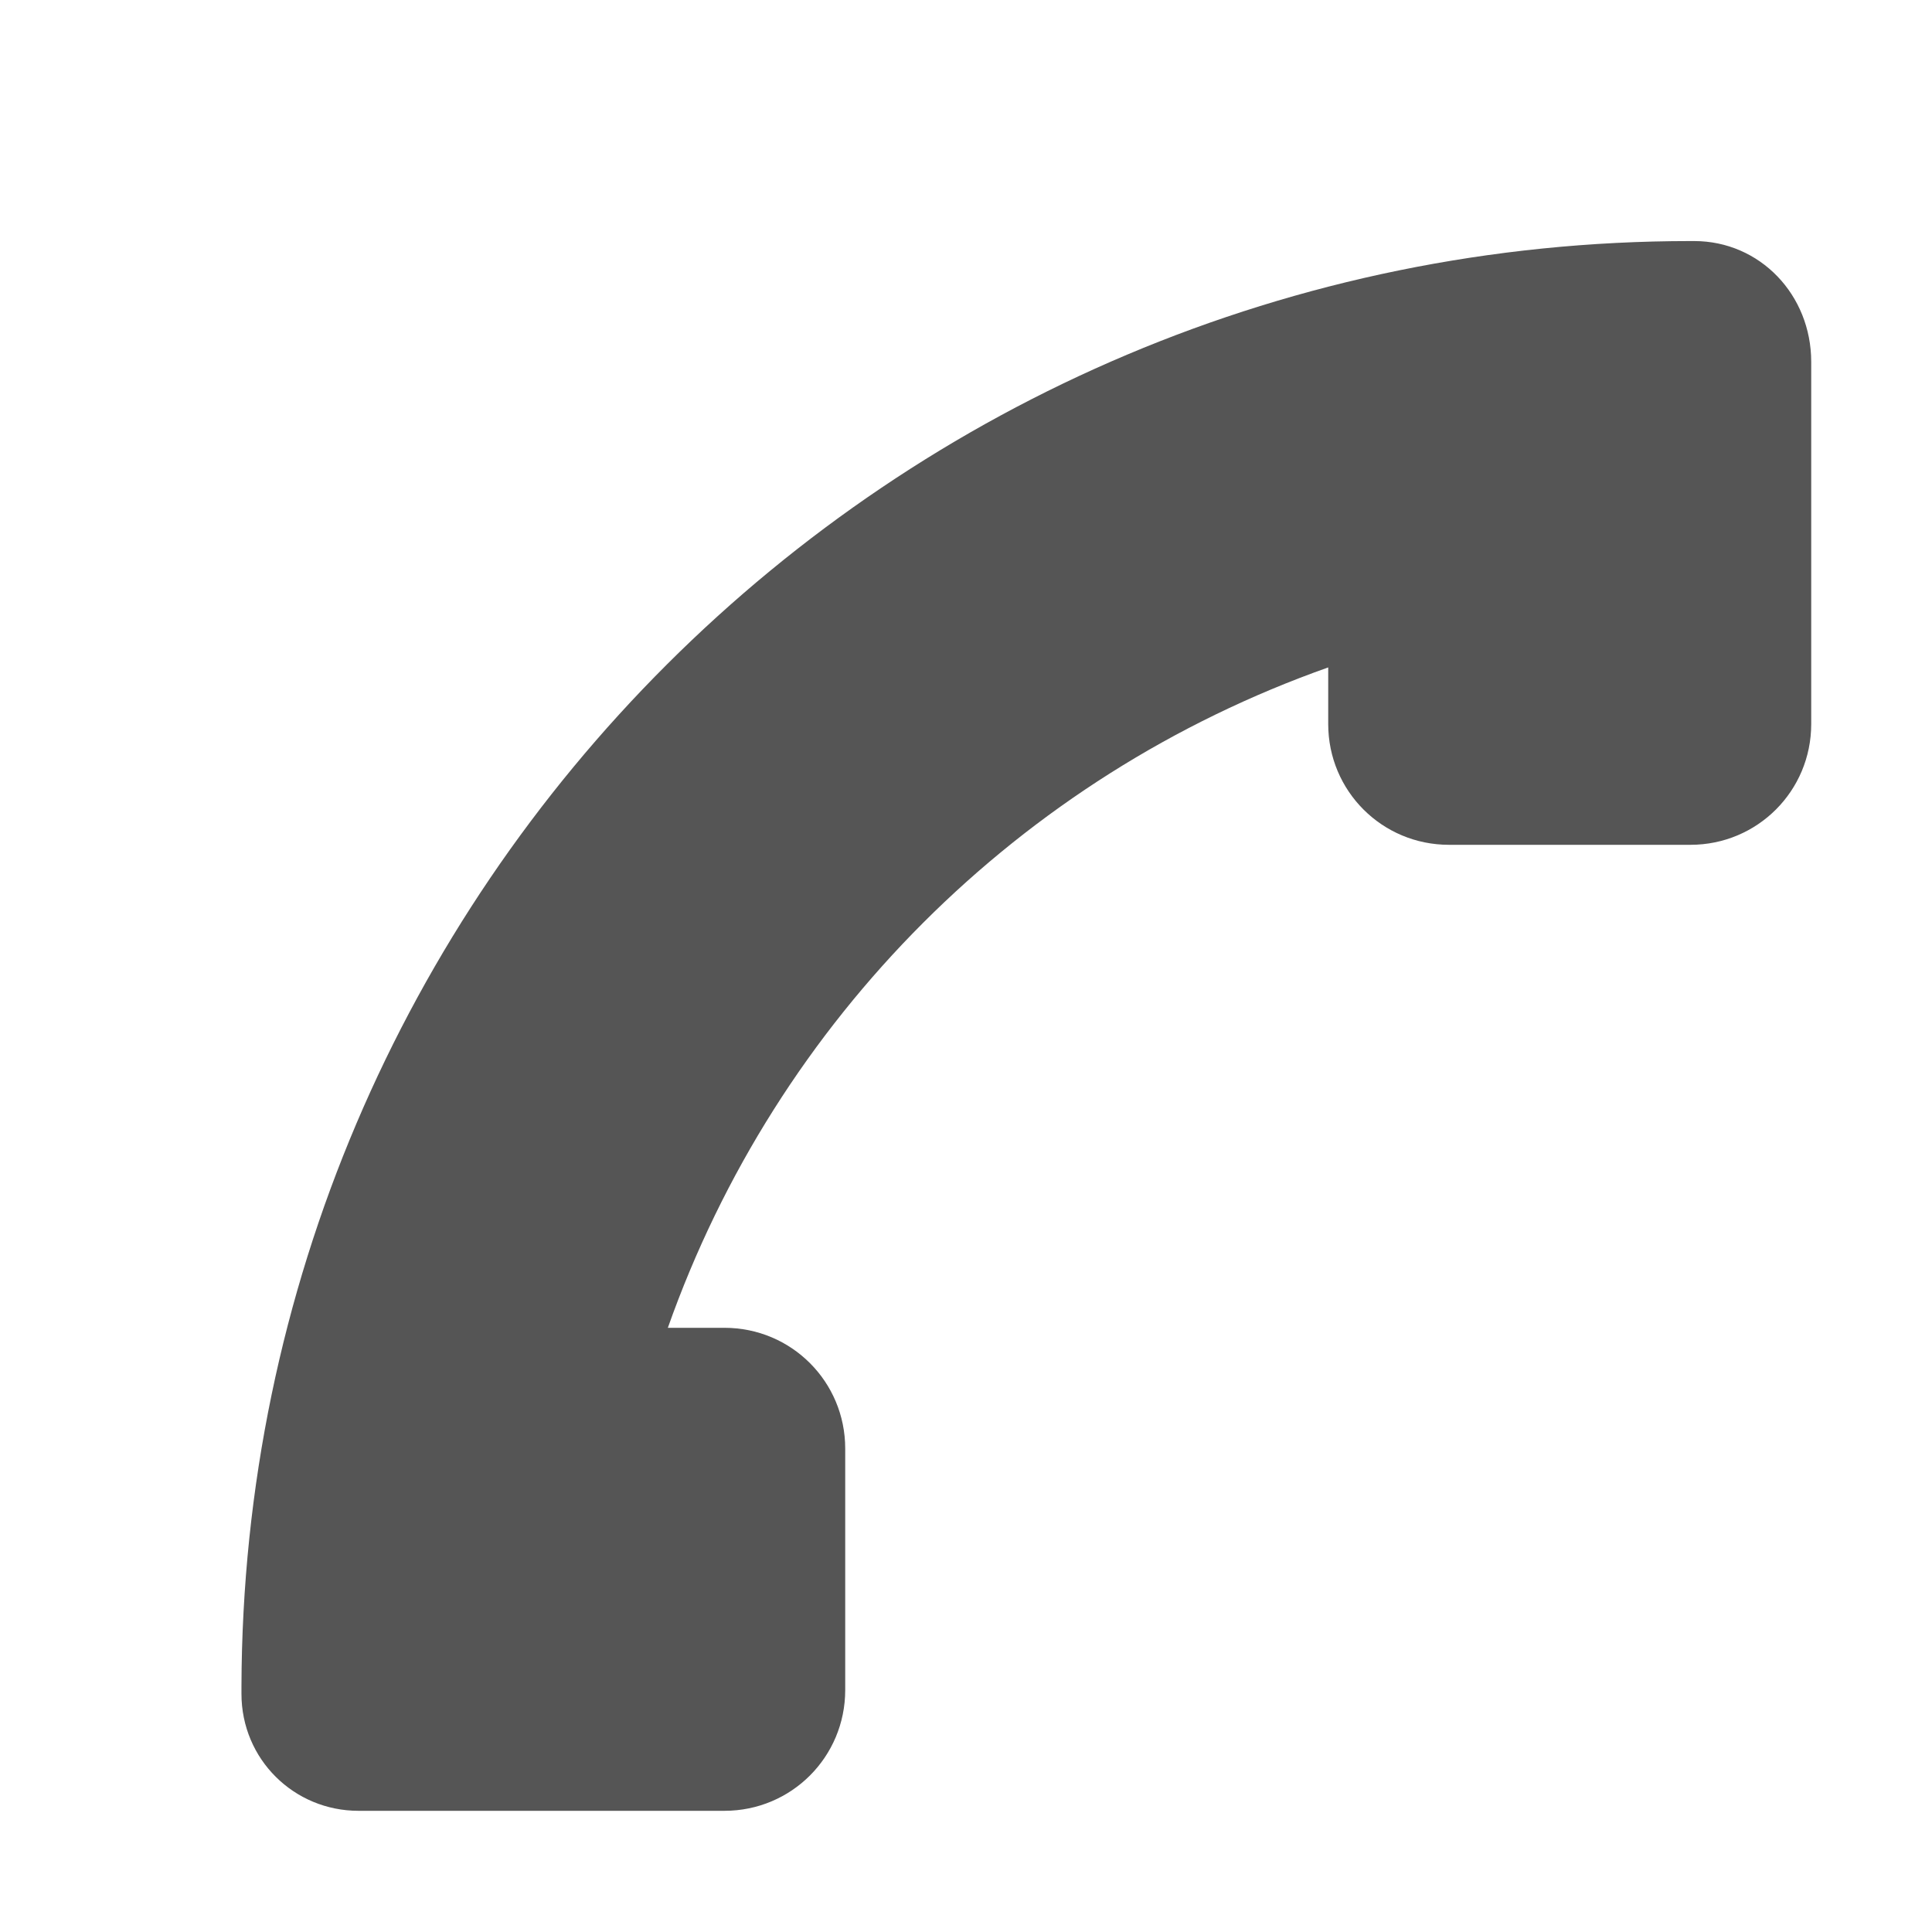
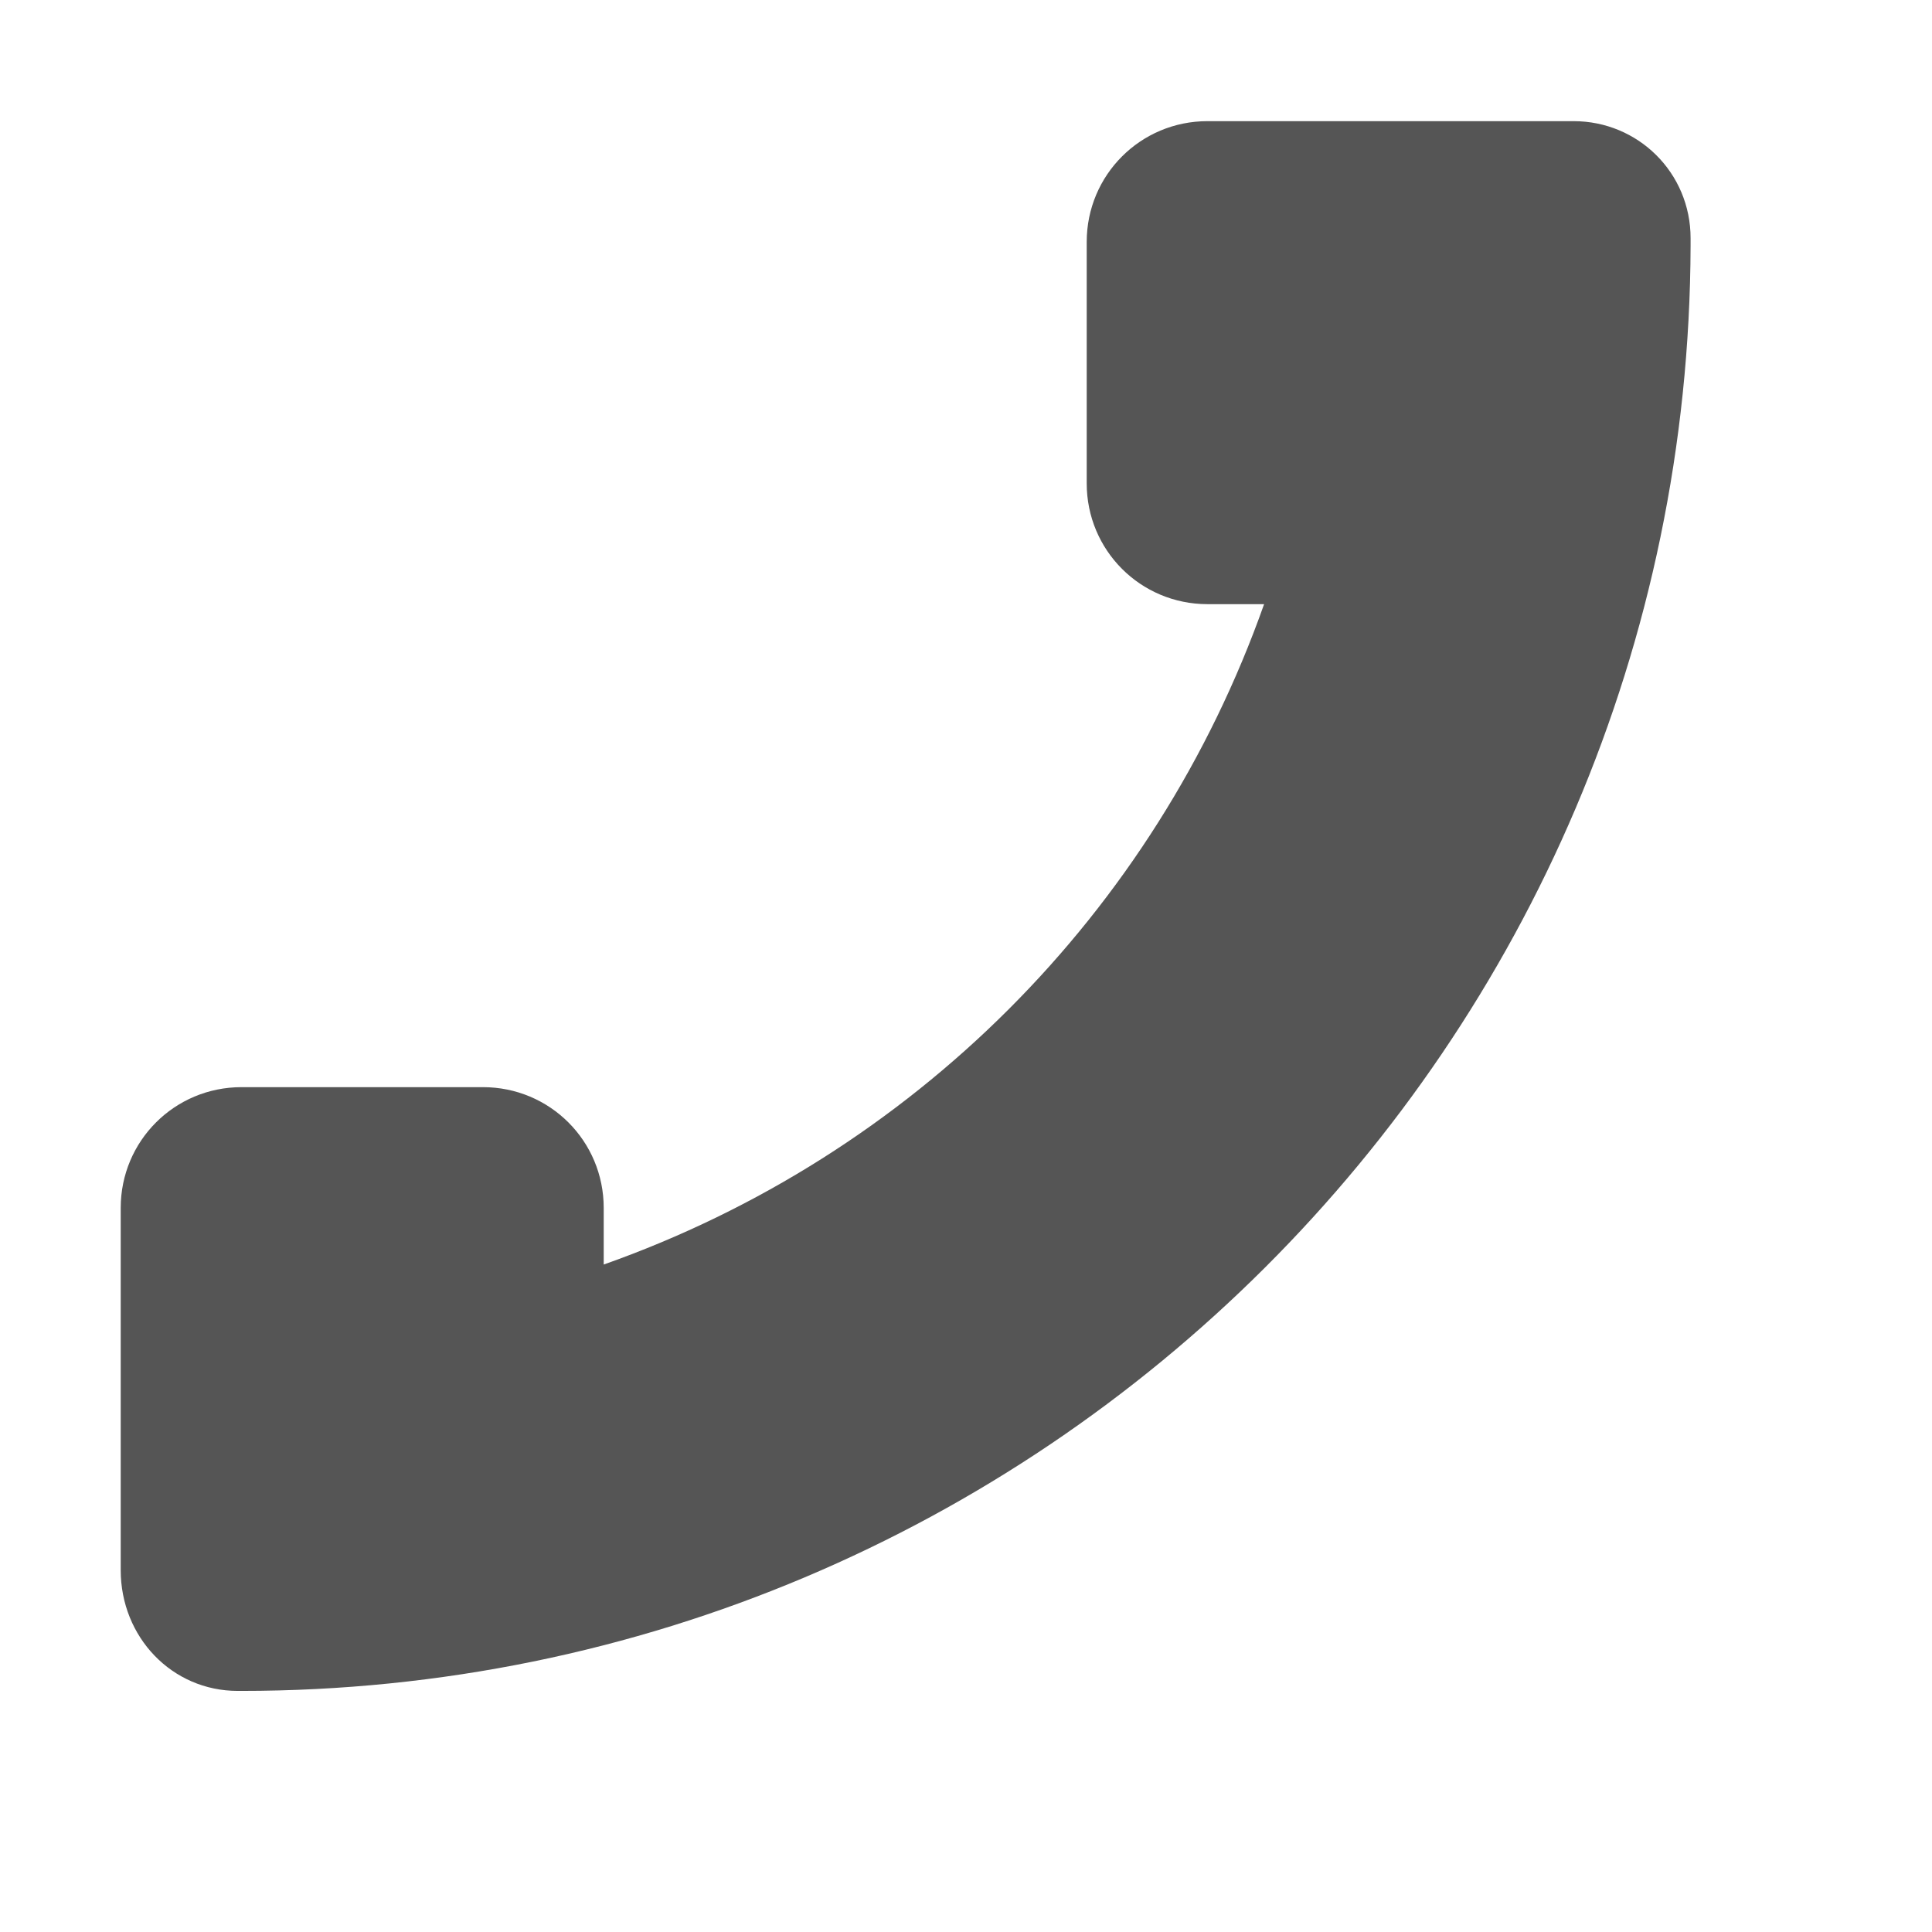
<svg xmlns="http://www.w3.org/2000/svg" xmlns:ns1="http://www.openswatchbook.org/uri/2009/osb" height="16" id="svg7384" style="enable-background:new" version="1.1" width="16">
  <defs id="defs7386">
    <linearGradient id="linearGradient5606" ns1:paint="solid">
      <stop id="stop5608" offset="0" style="stop-color:#000000;stop-opacity:1;" />
    </linearGradient>
-     <filter color-interpolation-filters="sRGB" id="filter7554">
+     <filter id="filter7554" style="color-interpolation-filters:sRGB">
      <feBlend id="feBlend7556" in2="BackgroundImage" mode="darken" />
    </filter>
  </defs>
-   <g id="layer9" style="display:inline" transform="translate(-525.0003,-20.99664)" />
-   <g id="layer10" style="display:inline;filter:url(#filter7554)" transform="translate(-525.0003,-20.99664)" />
-   <g id="layer1" style="display:inline" transform="translate(-284.0001,-637.9966)" />
-   <g id="layer14" style="display:inline" transform="translate(-525.0003,-20.99664)" />
-   <g id="layer15" style="display:inline" transform="translate(-525.0003,-20.99664)" />
-   <g id="g71291" style="display:inline" transform="translate(-525.0003,-20.99664)" />
-   <g id="layer2" style="display:inline" transform="translate(-284.0001,-487.9966)" />
-   <g id="g6058" style="display:inline" transform="translate(-284.0001,-487.9966)" />
-   <g id="layer12" style="display:inline" transform="translate(-525.0003,-20.99664)">
-     <path d="m 527.969,35.993 c -0.534,0 -0.969,-0.427 -0.969,-0.969 l 0,-0.062 c 0.017,-6.613 5.383,-11.969 12,-11.969 l 0.031,0 c 0.545,0 0.969,0.446 0.969,1 l 0,1 0,2 c 0,0.554 -0.446,1 -1,1 l -2,0 c -0.554,0 -1,-0.446 -1,-1 l 0,-0.469 c -2.557,0.904 -4.565,2.912 -5.469,5.469 l 0.469,0 c 0.554,0 1,0.446 1,1 l 0,2 c 0,0.554 -0.446,1 -1,1 l -1,0 -1,0 -0.969,0 -0.031,0 -0.031,0 z" id="path6060" style="fill:#555555;fill-opacity:1;stroke:none" />
+   <g id="layer9" style="display:inline" transform="translate(-505.0003,-20.99664)" />
+   <g id="layer10" style="display:inline;filter:url(#filter7554)" transform="translate(-505.0003,-20.99664)" />
+   <g id="layer1" style="display:inline" transform="translate(-264.0001,-637.9966)" />
+   <g id="layer14" style="display:inline" transform="translate(-505.0003,-20.99664)" />
+   <g id="layer15" style="display:inline" transform="translate(-505.0003,-20.99664)" />
+   <g id="g71291" style="display:inline" transform="translate(-505.0003,-20.99664)" />
+   <g id="layer2" style="display:inline" transform="translate(-264.0001,-487.9966)" />
+   <g id="g6058" style="display:inline" transform="translate(-264.0001,-487.9966)" />
+   <g id="layer12" style="display:inline" transform="translate(-505.0003,-20.99664)">
+     <path d="m 518.032,22 c 0.534,0 0.969,0.427 0.969,0.969 l 0,0.062 C 518.983,29.644 513.617,35 507,35 l -0.031,0 c -0.545,0 -0.969,-0.446 -0.969,-1 l 0,-1 0,-2 c 0,-0.554 0.446,-1 1,-1 l 2,0 c 0.554,0 1,0.446 1,1 l 0,0.469 c 2.557,-0.904 4.565,-2.912 5.469,-5.469 l -0.469,0 c -0.554,0 -1,-0.446 -1,-1 l 0,-2 c 0,-0.554 0.446,-1 1,-1 l 1,0 1,0 0.969,0 0.031,0 0.031,0 z" id="rect5922" style="fill:#555555;fill-opacity:1;stroke:none" />
  </g>
</svg>
